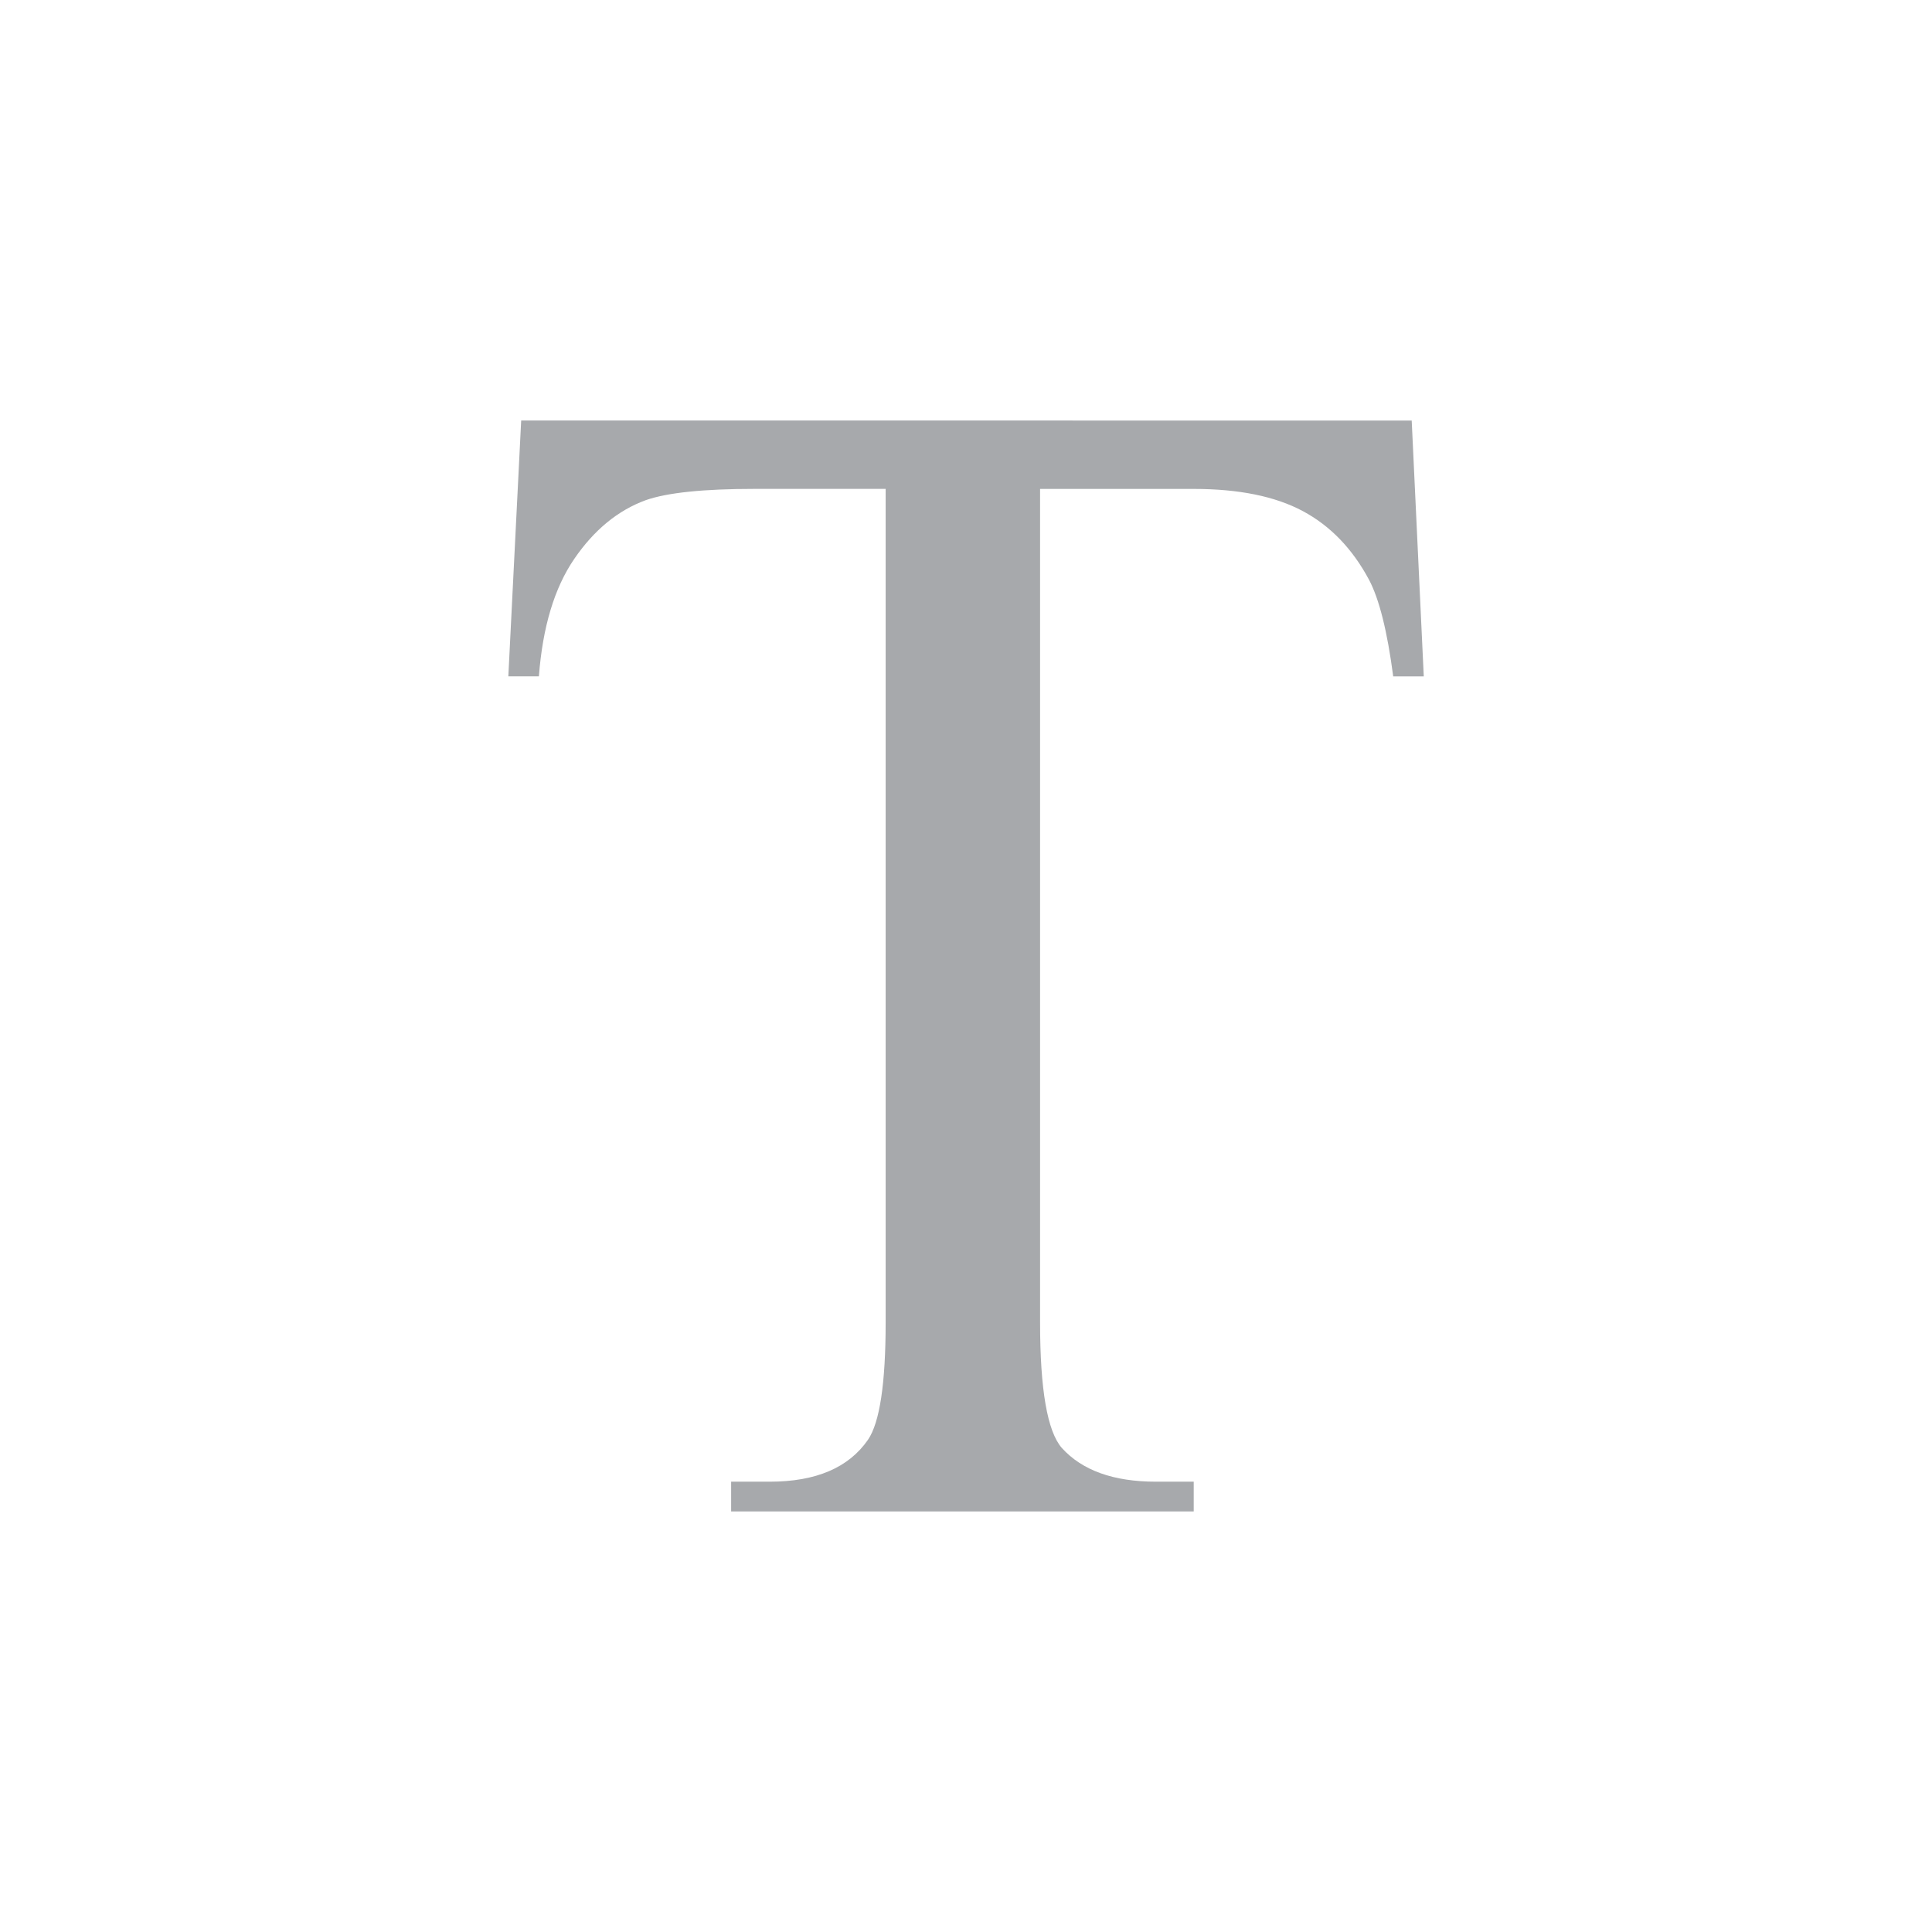
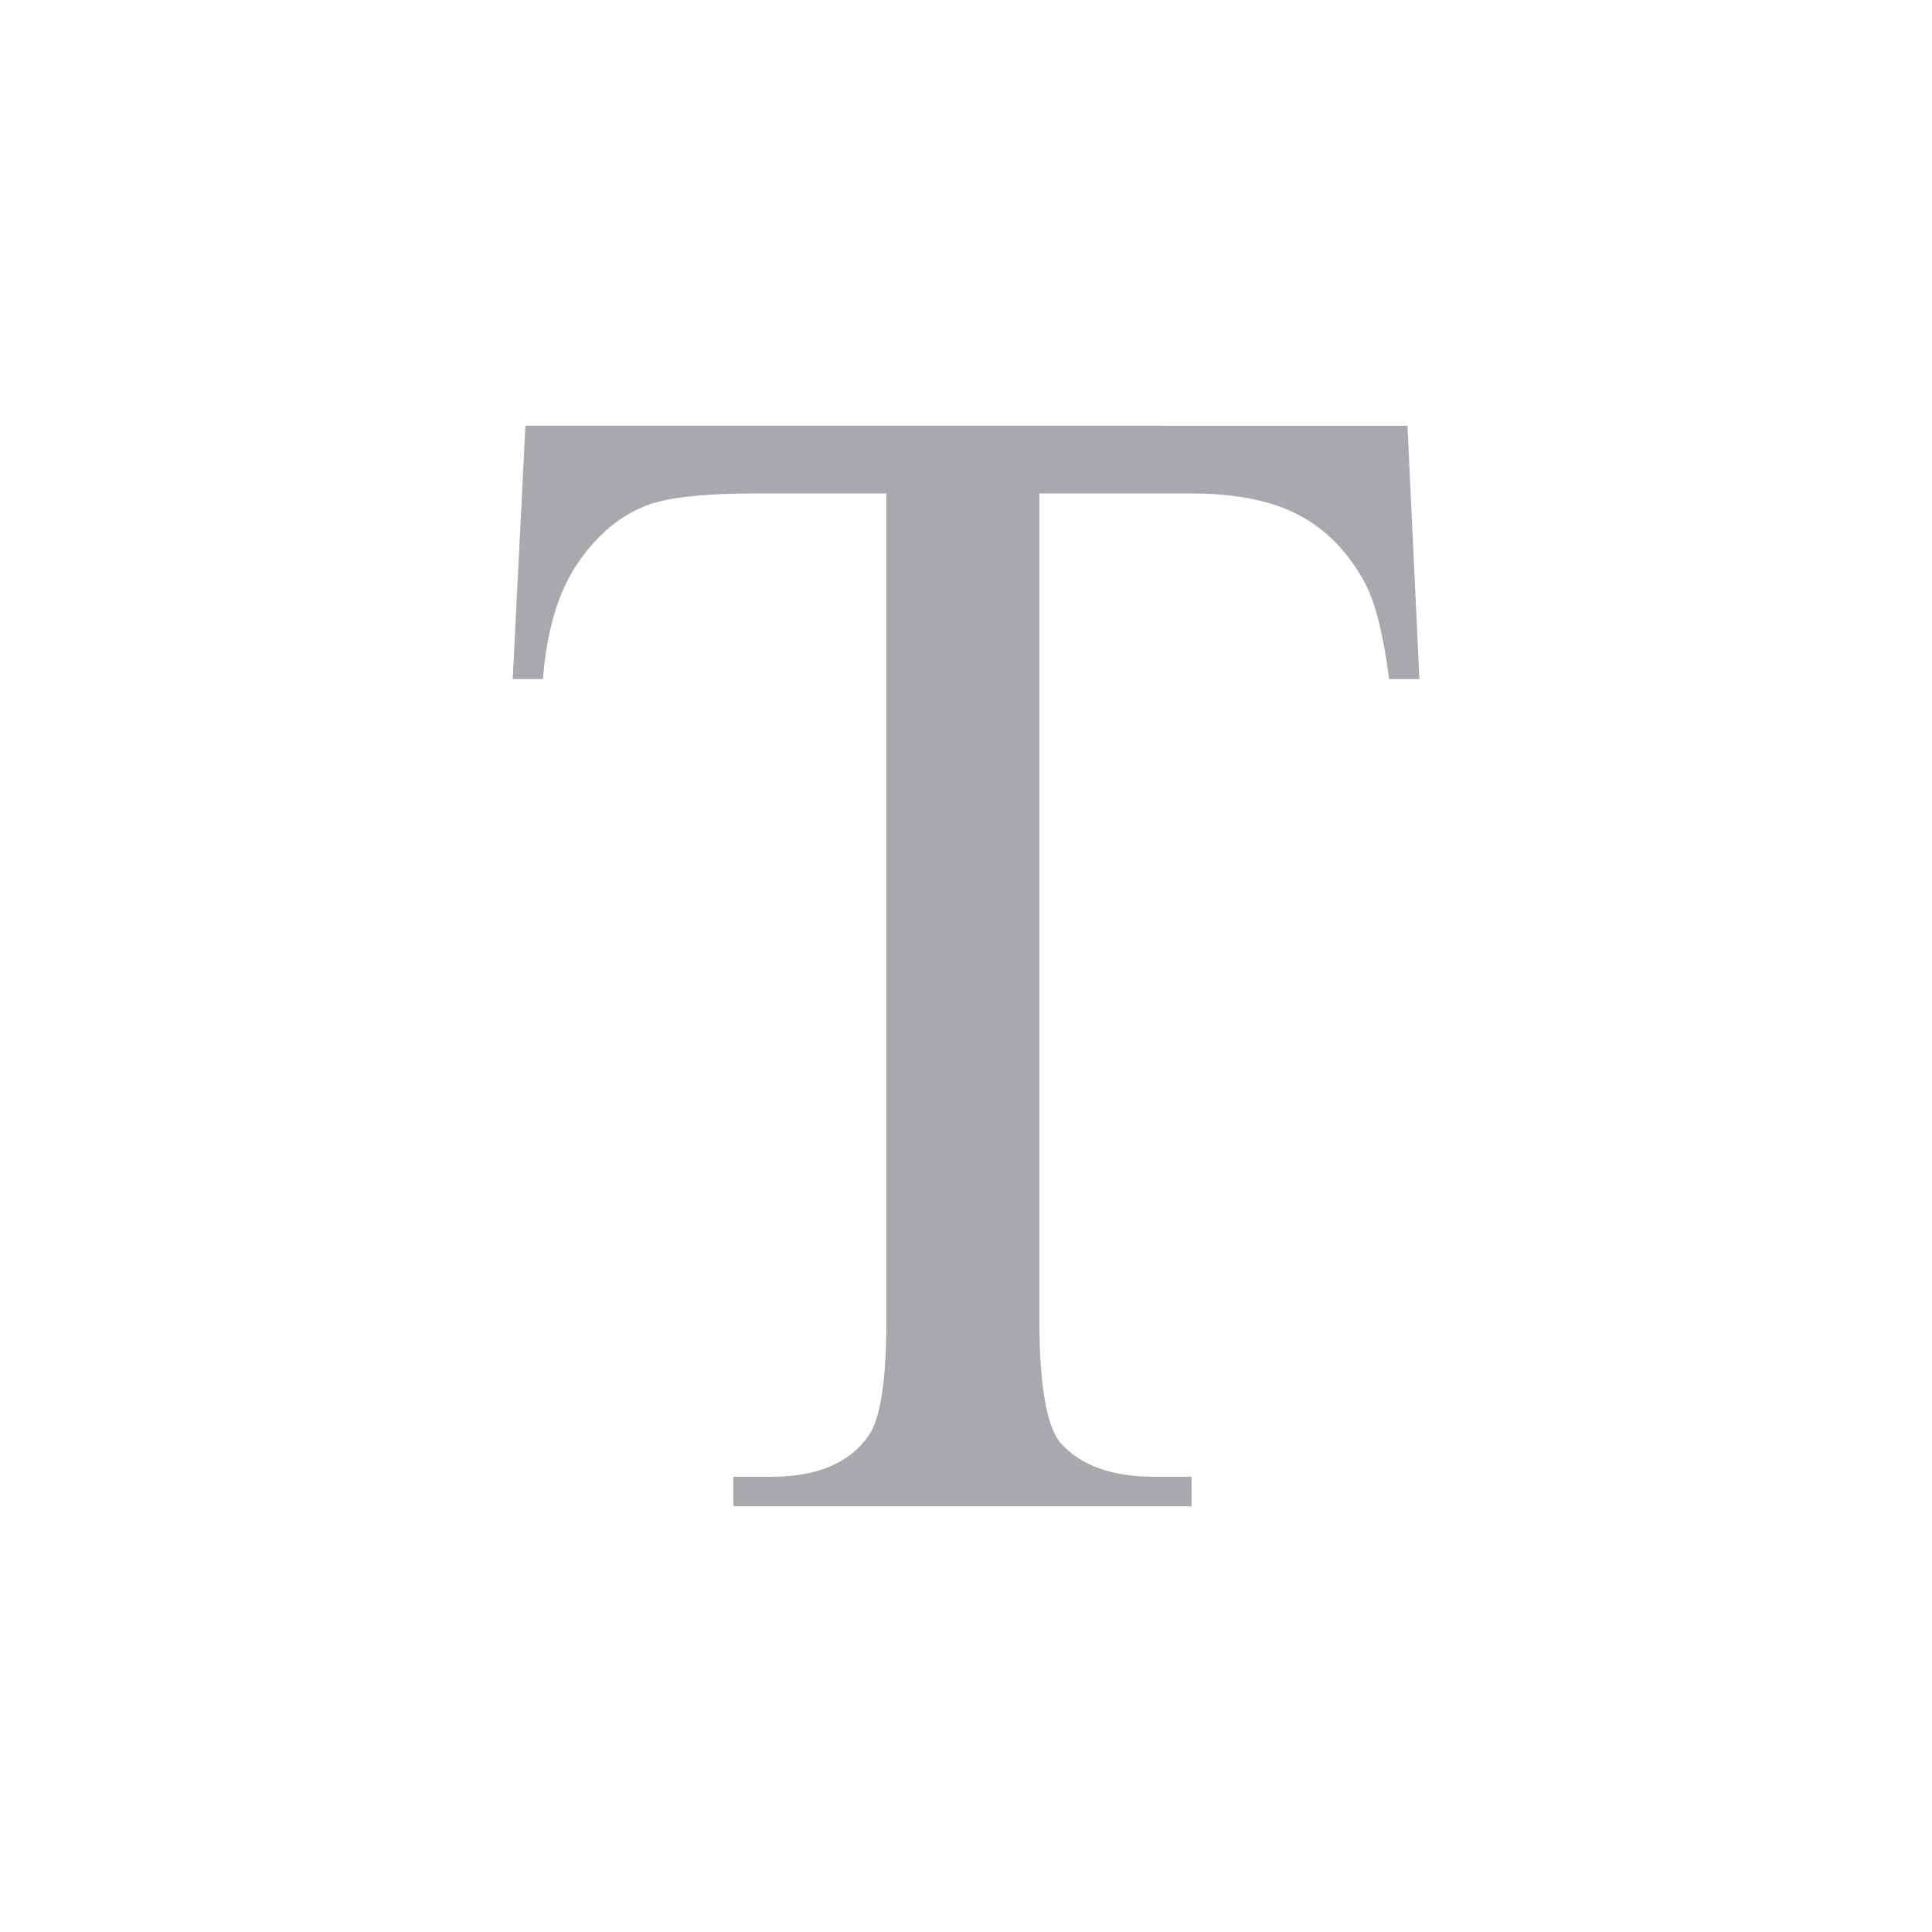
- <svg xmlns="http://www.w3.org/2000/svg" width="200" height="200" id="svg2" version="1.1">
+ <svg xmlns="http://www.w3.org/2000/svg" version="1.1" width="80" height="80" x="0px" y="0px" id="svg2">
  <defs id="defs4">
    </defs>
-   <g id="layer1" transform="translate(0,-852.3622)">
-     <g transform="matrix(4.264141,0,0,4.264141,254.5251,755.2402)" style="font-size:40px;font-style:normal;font-weight:normal;line-height:125%;letter-spacing:0px;word-spacing:0px;fill:#a7a9ac;fill-opacity:1;stroke:none;font-family:Times New Roman;-inkscape-font-specification:Times New Roman" id="flowRoot2984">
+   <g transform="matrix(0.3961869,0,0,0.3961869,0.3813084,-337.3134)" id="layer1">
+     <g transform="matrix(4.264141,0,0,4.264141,254.5251,755.2402)" id="flowRoot2984" style="font-size:40px;font-style:normal;font-weight:normal;line-height:125%;letter-spacing:0px;word-spacing:0px;fill:#a7a9ac;fill-opacity:1;stroke:none;font-family:Times New Roman;-inkscape-font-specification:Times New Roman">
      <path d="m -25.418,32.986 0.293,6.211 -0.742,0 c -0.143,-1.094 -0.339,-1.875 -0.586,-2.344 -0.404,-0.755 -0.941,-1.312 -1.611,-1.67 -0.671,-0.358 -1.553,-0.537 -2.646,-0.537 l -3.73,0 0,20.234 c -1.4e-5,1.628 0.176,2.643 0.527,3.047 0.495,0.547 1.256,0.82 2.285,0.82 l 0.918,0 0,0.723 -11.23,0 0,-0.723 0.938,0 c 1.12,10e-7 1.914,-0.339 2.383,-1.016 0.286,-0.417 0.43,-1.367 0.43,-2.852 l 0,-20.234 -3.184,0 c -1.237,2.5e-5 -2.116,0.091 -2.637,0.273 -0.677,0.247 -1.257,0.723 -1.738,1.426 -0.482,0.703 -0.768,1.654 -0.859,2.852 l -0.742,0 0.312,-6.211 z" id="path2988" />
    </g>
  </g>
</svg>
